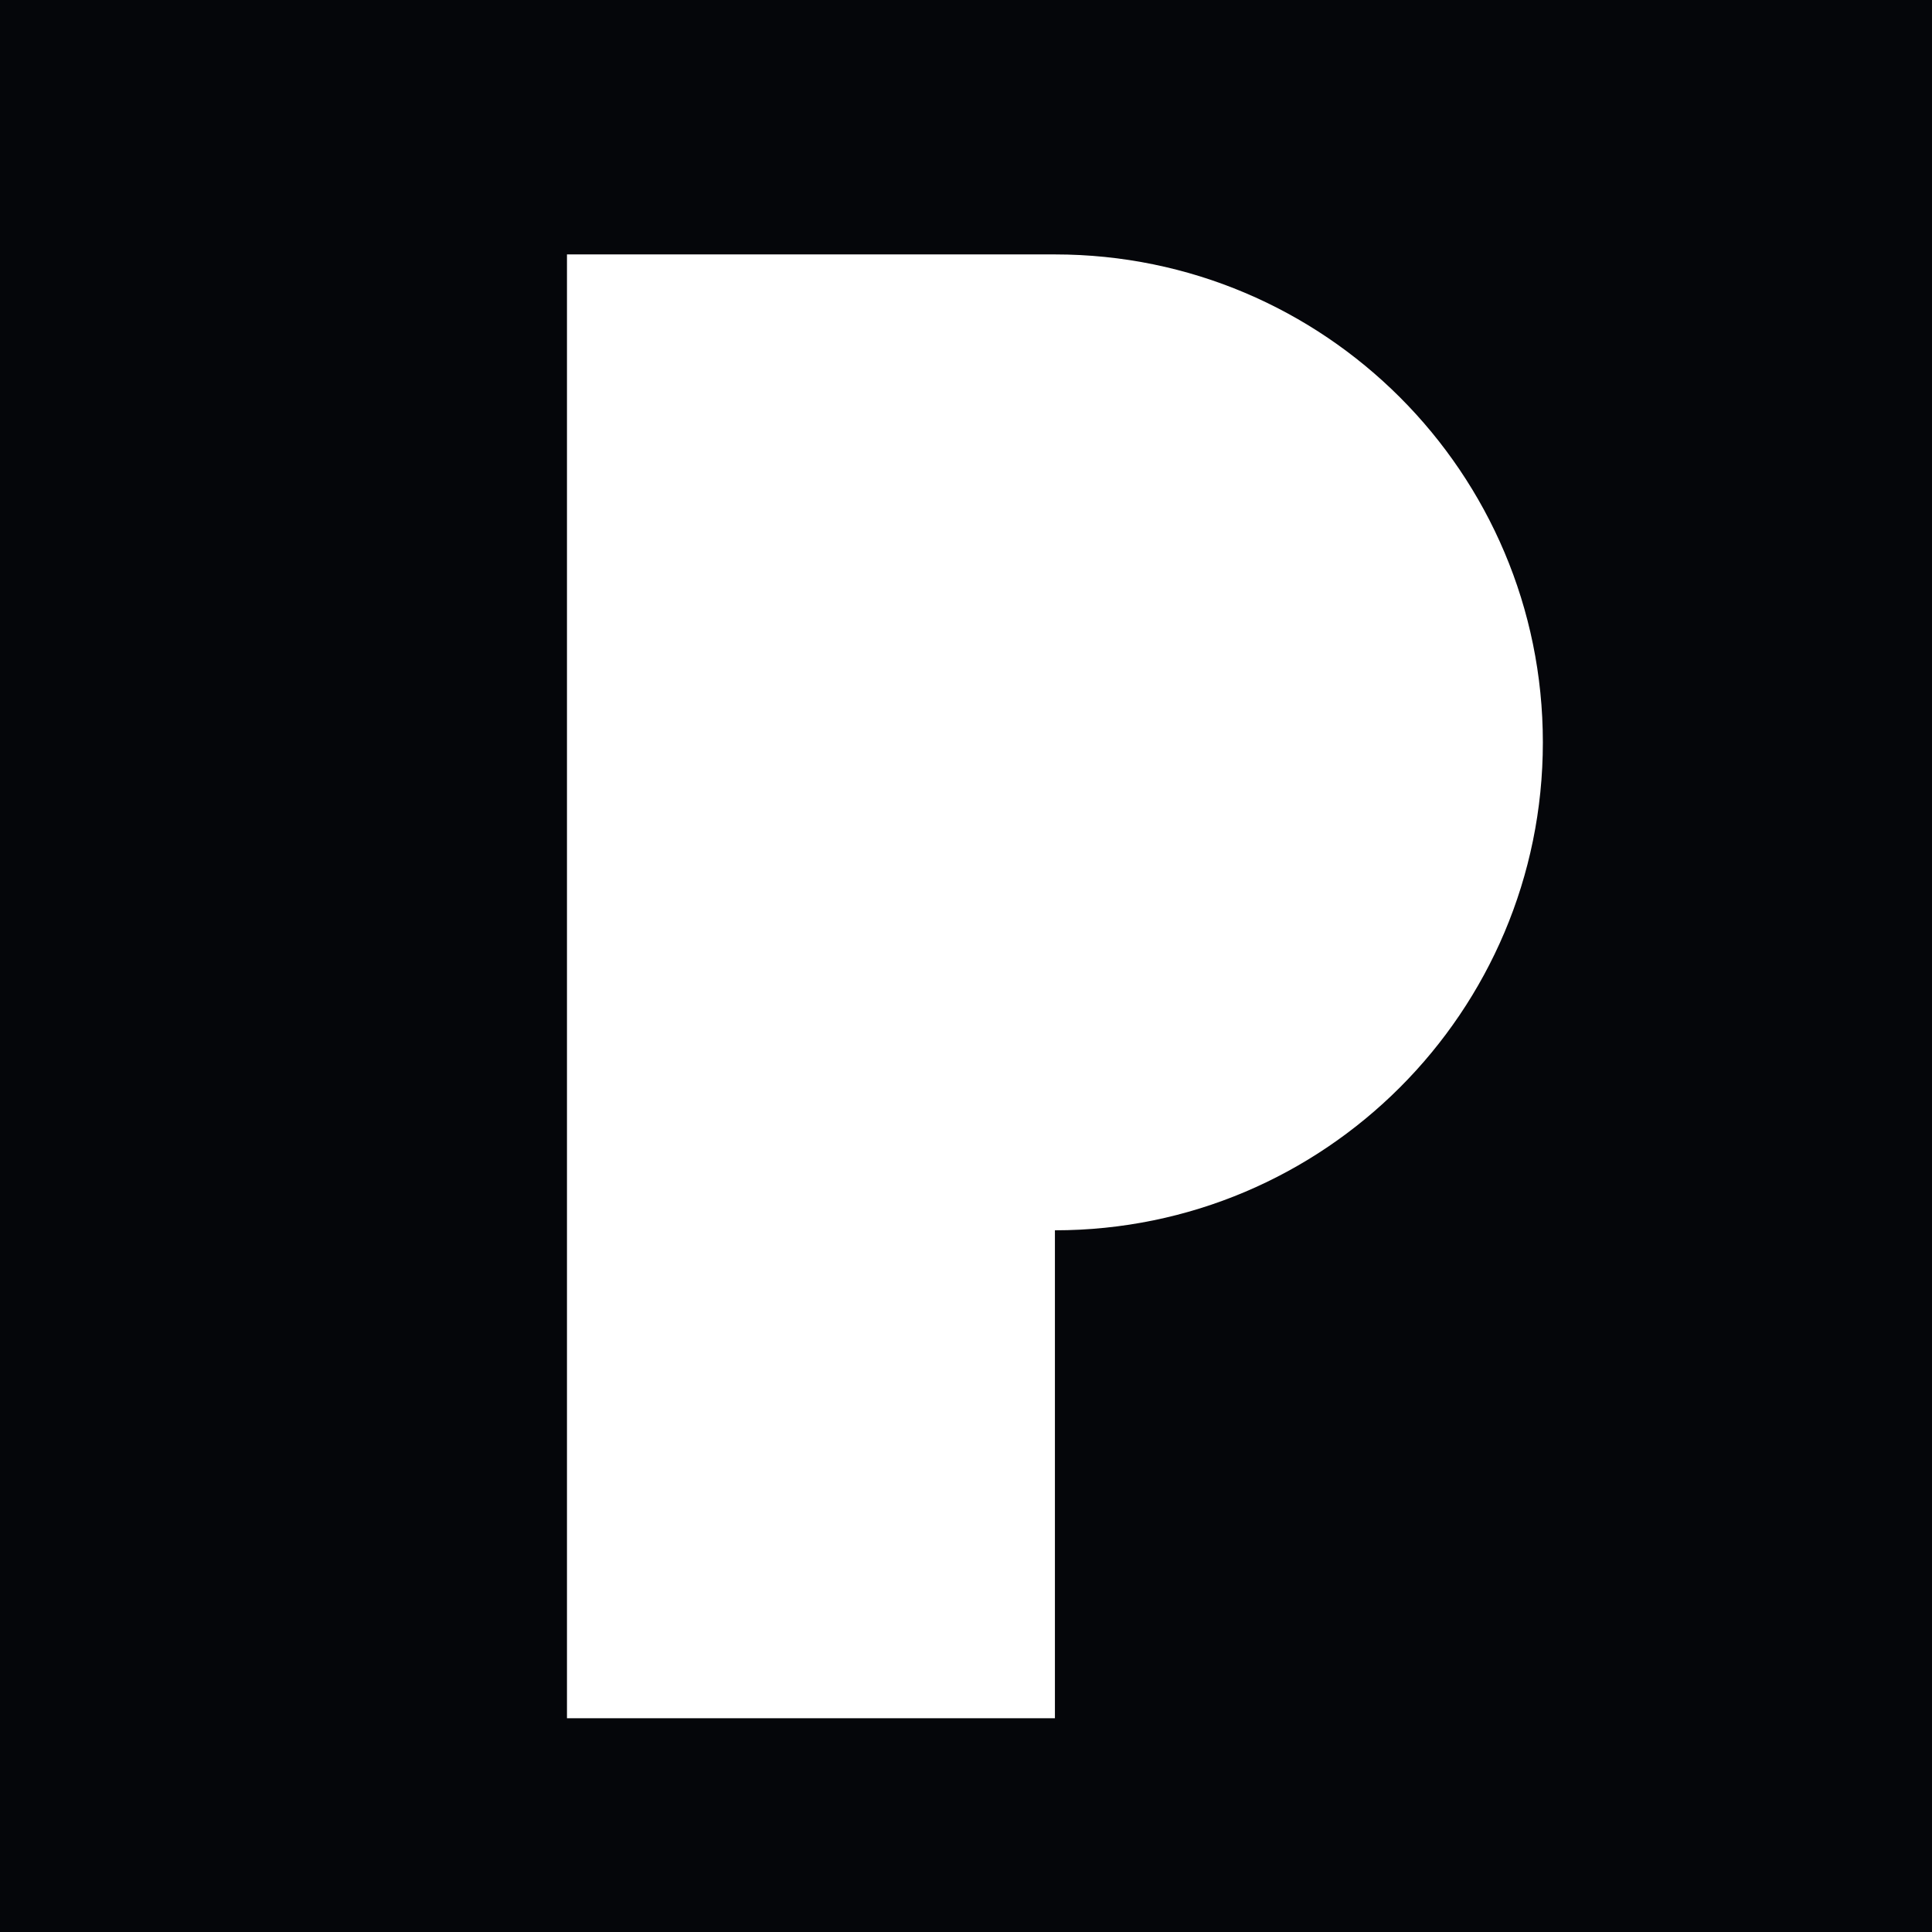
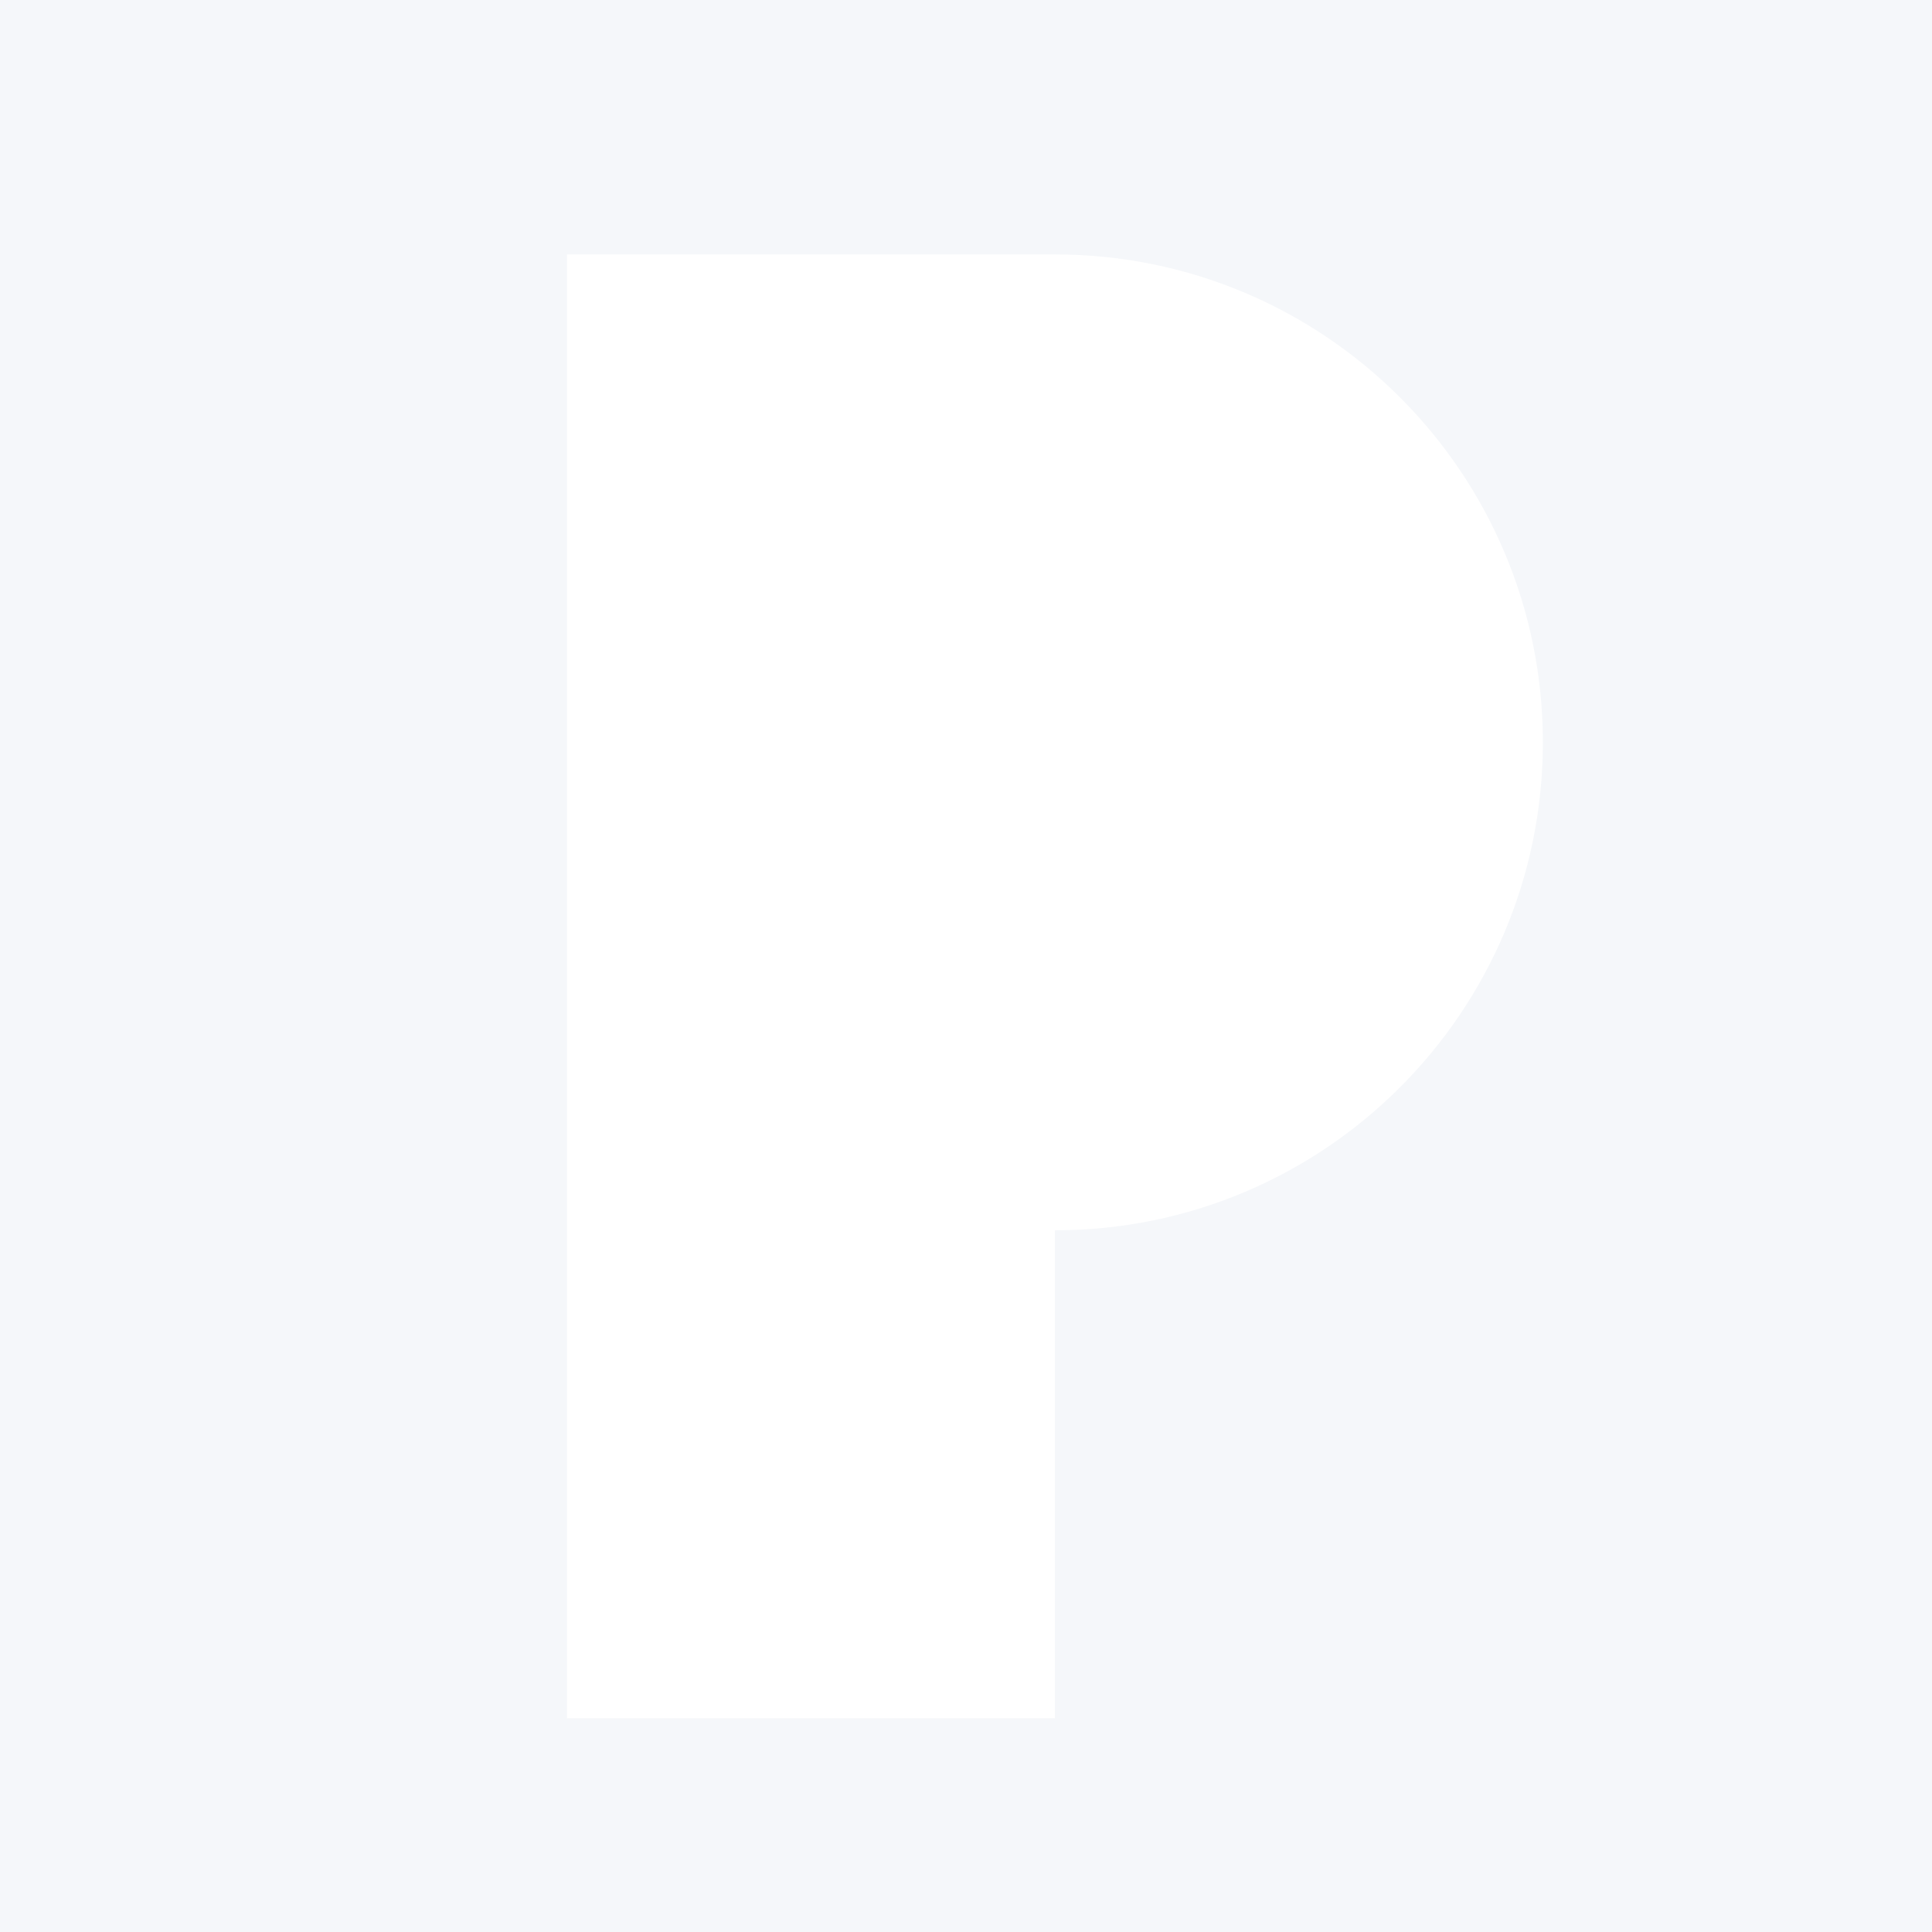
<svg xmlns="http://www.w3.org/2000/svg" width="192.352mm" height="192.352mm" viewBox="0 0 192.352 192.352" version="1.1" id="svg8">
  <defs id="defs2" />
  <g id="layer5" transform="translate(23.0118, 50.3065)">
-     <path id="rect1" style="fill:#05060a;stroke-width:3.44;fill-opacity:1" d="M -23.012 -50.306 L -23.012 142.046 L 169.34 142.046 L 169.34 -50.306 L -23.012 -50.306 z M 33.437 -24.977 L 82.017 -24.977 L 82.017 -24.976 C 108.847 -24.976 130.597 -3.226 130.597 23.604 C 130.597 50.434 108.847 72.184 82.017 72.184 L 82.017 120.762 L 33.437 120.762 L 33.437 23.603 L 33.437 -24.977 z " transform="translate(2.8354167e-6)" />
+     <path id="rect1" style="fill:#f5f7fa;stroke-width:3.44;fill-opacity:1" d="M -23.012 -50.306 L -23.012 142.046 L 169.34 142.046 L 169.34 -50.306 L -23.012 -50.306 z M 33.437 -24.977 L 82.017 -24.977 L 82.017 -24.976 C 108.847 -24.976 130.597 -3.226 130.597 23.604 C 130.597 50.434 108.847 72.184 82.017 72.184 L 82.017 120.762 L 33.437 120.762 L 33.437 23.603 L 33.437 -24.977 z " transform="translate(2.8354167e-6)" />
  </g>
</svg>
